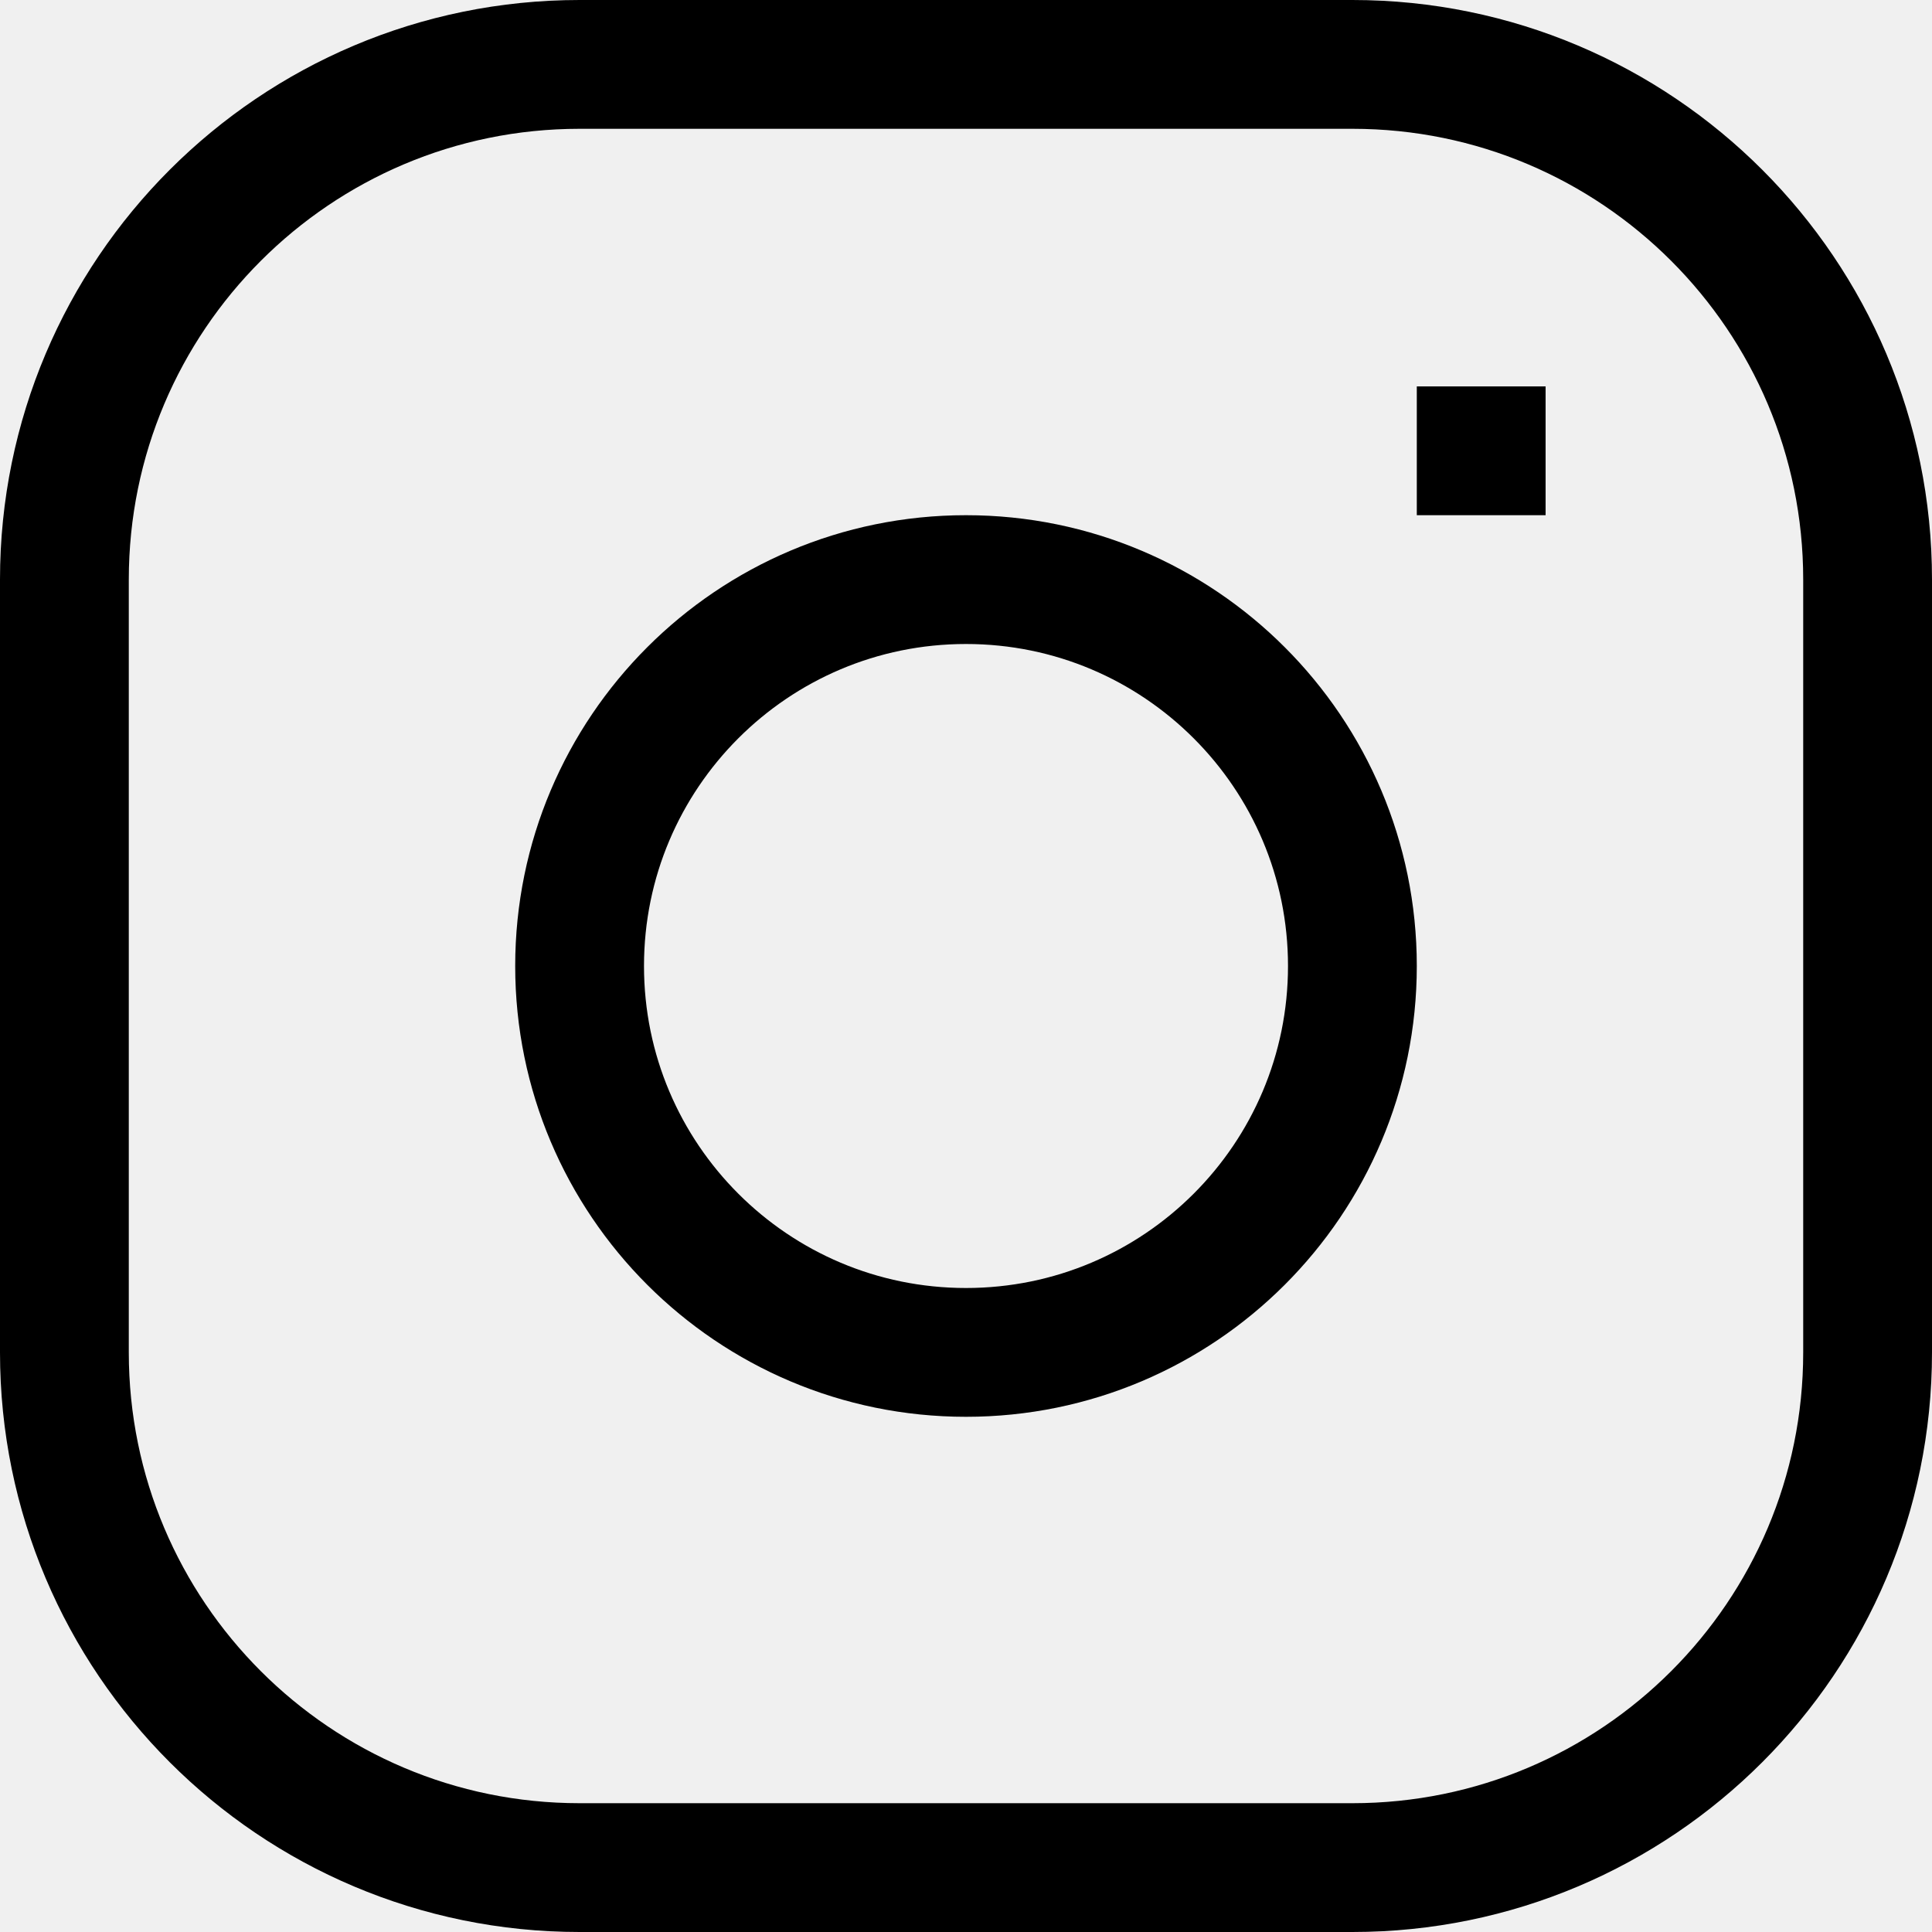
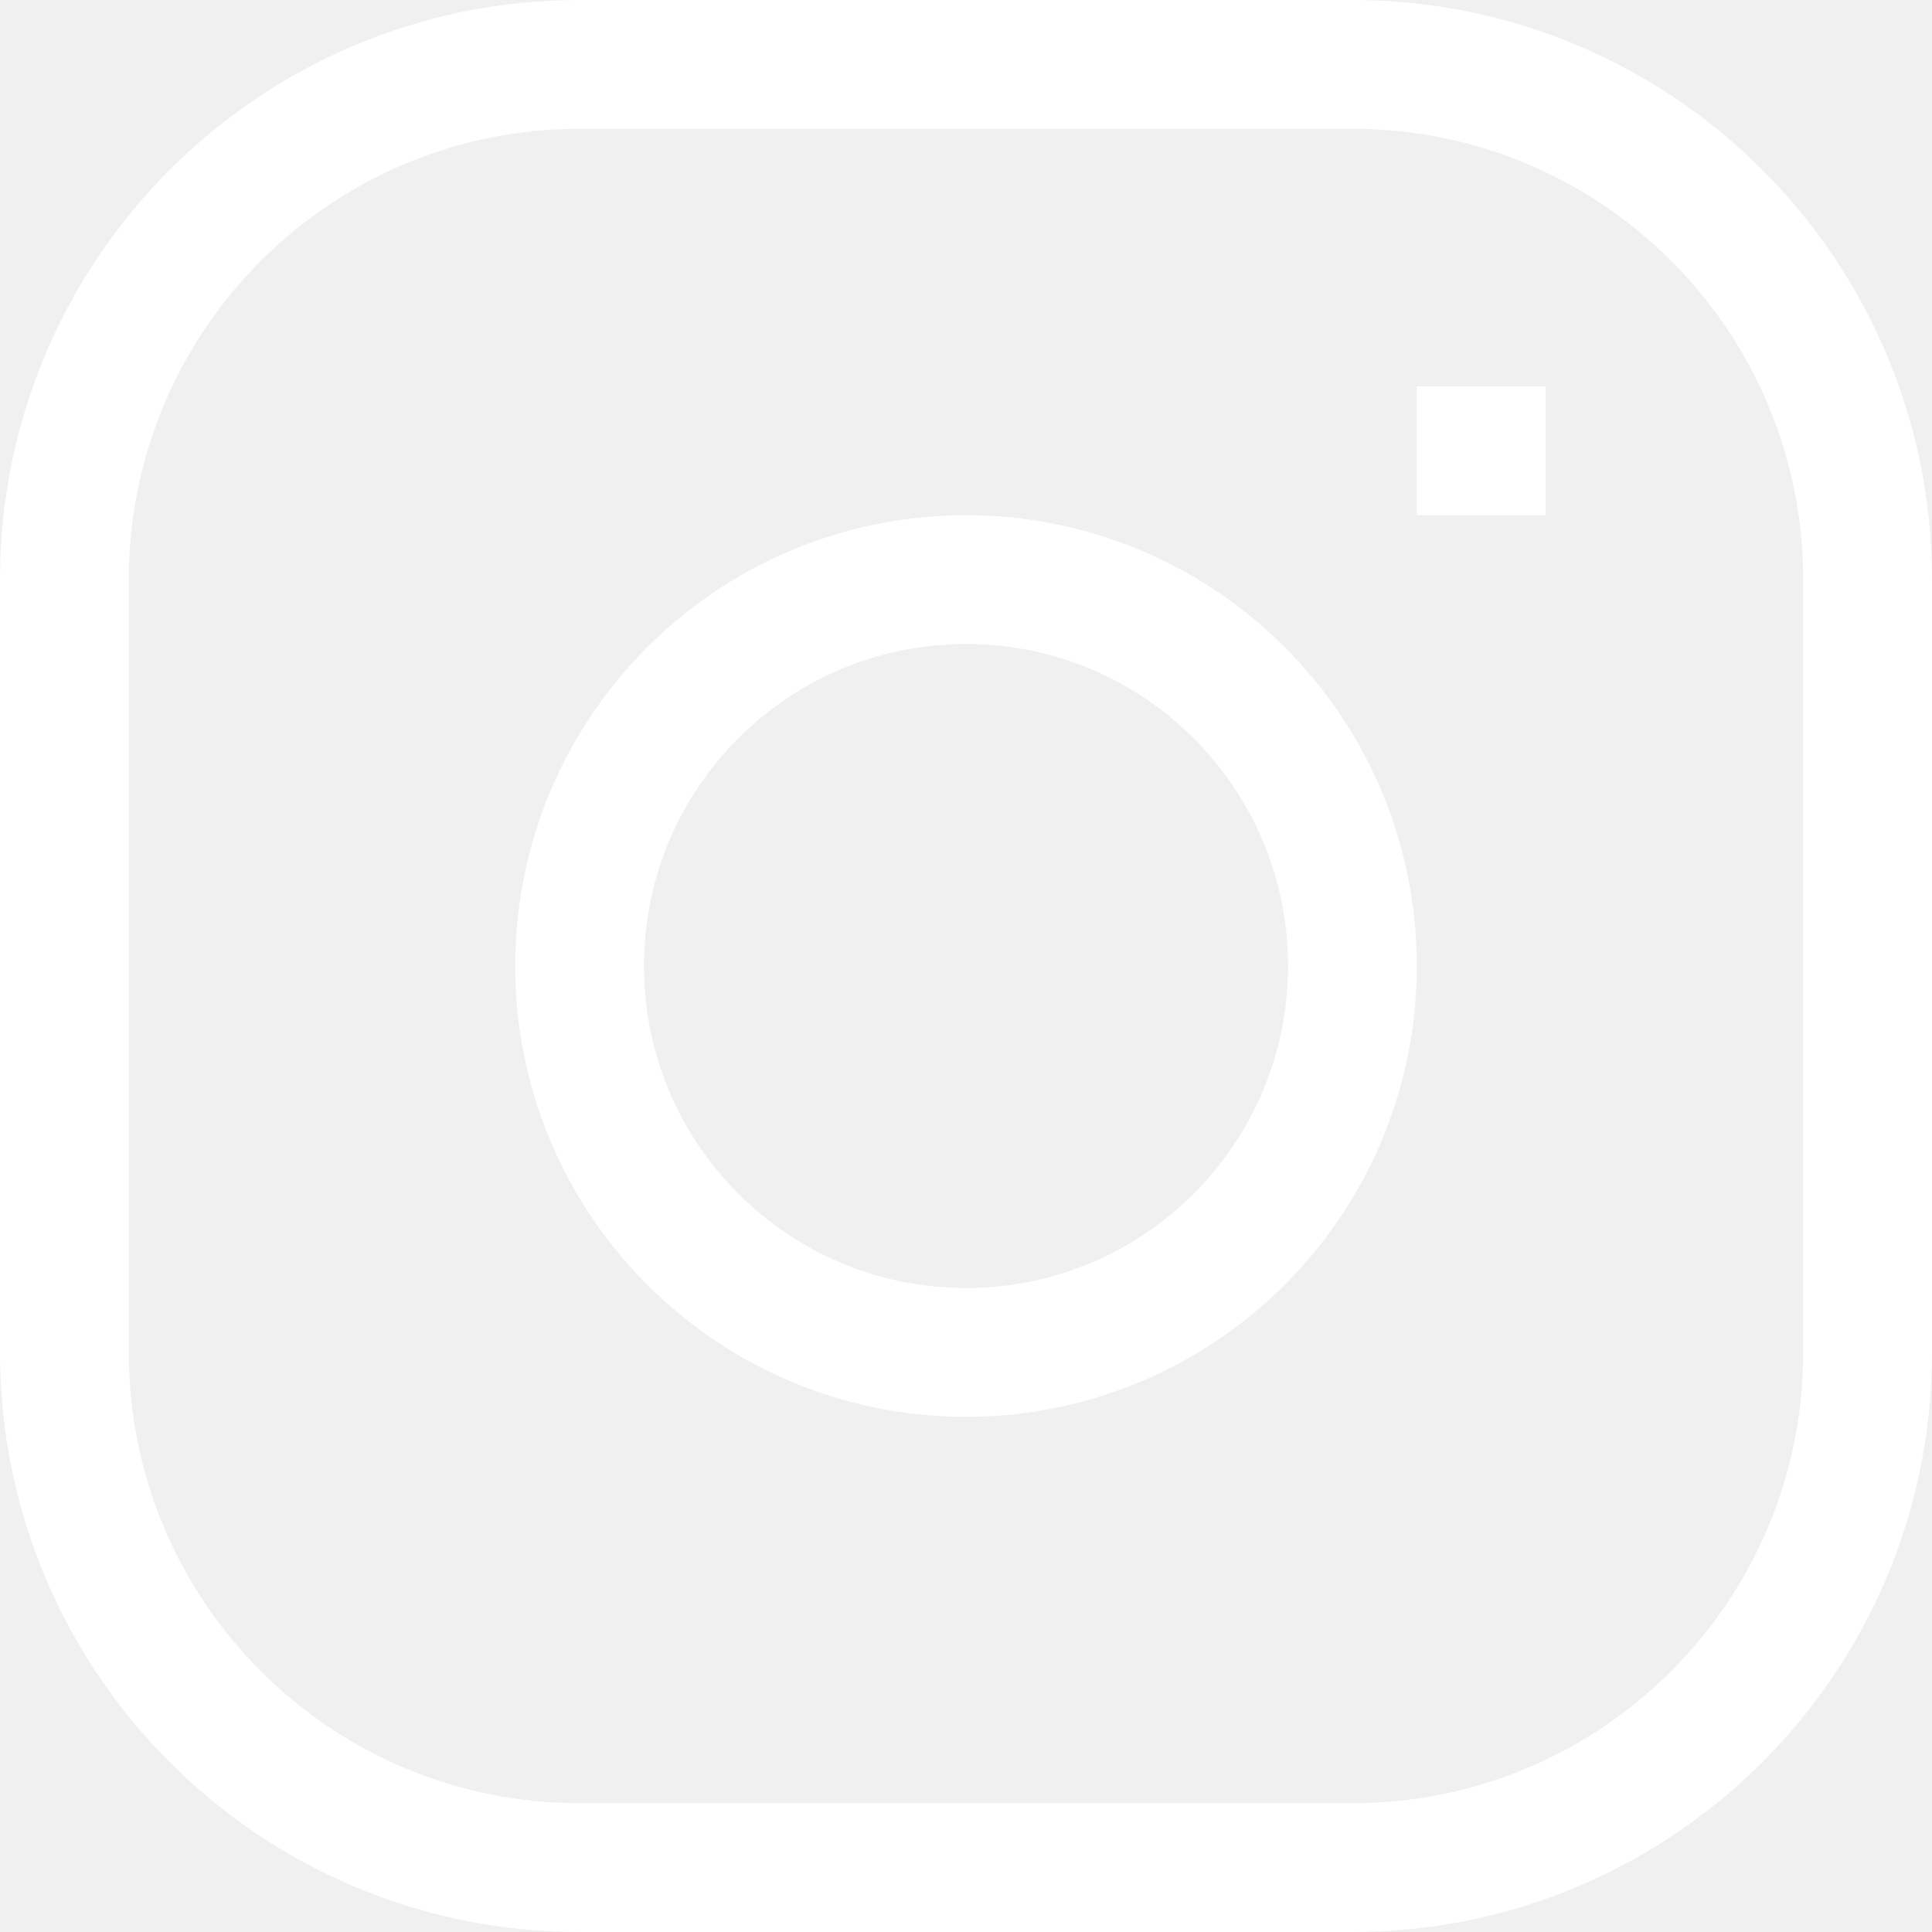
<svg xmlns="http://www.w3.org/2000/svg" viewBox="0 0 15 15" fill="none">
-   <path d="M11 3.5h1M4.5.5h6a4 4 0 0 1 4 4v6a4 4 0 0 1-4 4h-6a4 4 0 0 1-4-4v-6a4 4 0 0 1 4-4Zm3 10a3 3 0 1 1 0-6 3 3 0 0 1 0 6Z" stroke="#000" />
+   <path d="M11 3.5h1M4.5.5h6a4 4 0 0 1 4 4v6a4 4 0 0 1-4 4h-6a4 4 0 0 1-4-4v-6a4 4 0 0 1 4-4Zm3 10a3 3 0 1 1 0-6 3 3 0 0 1 0 6Z" stroke="#fff" />
</svg>
